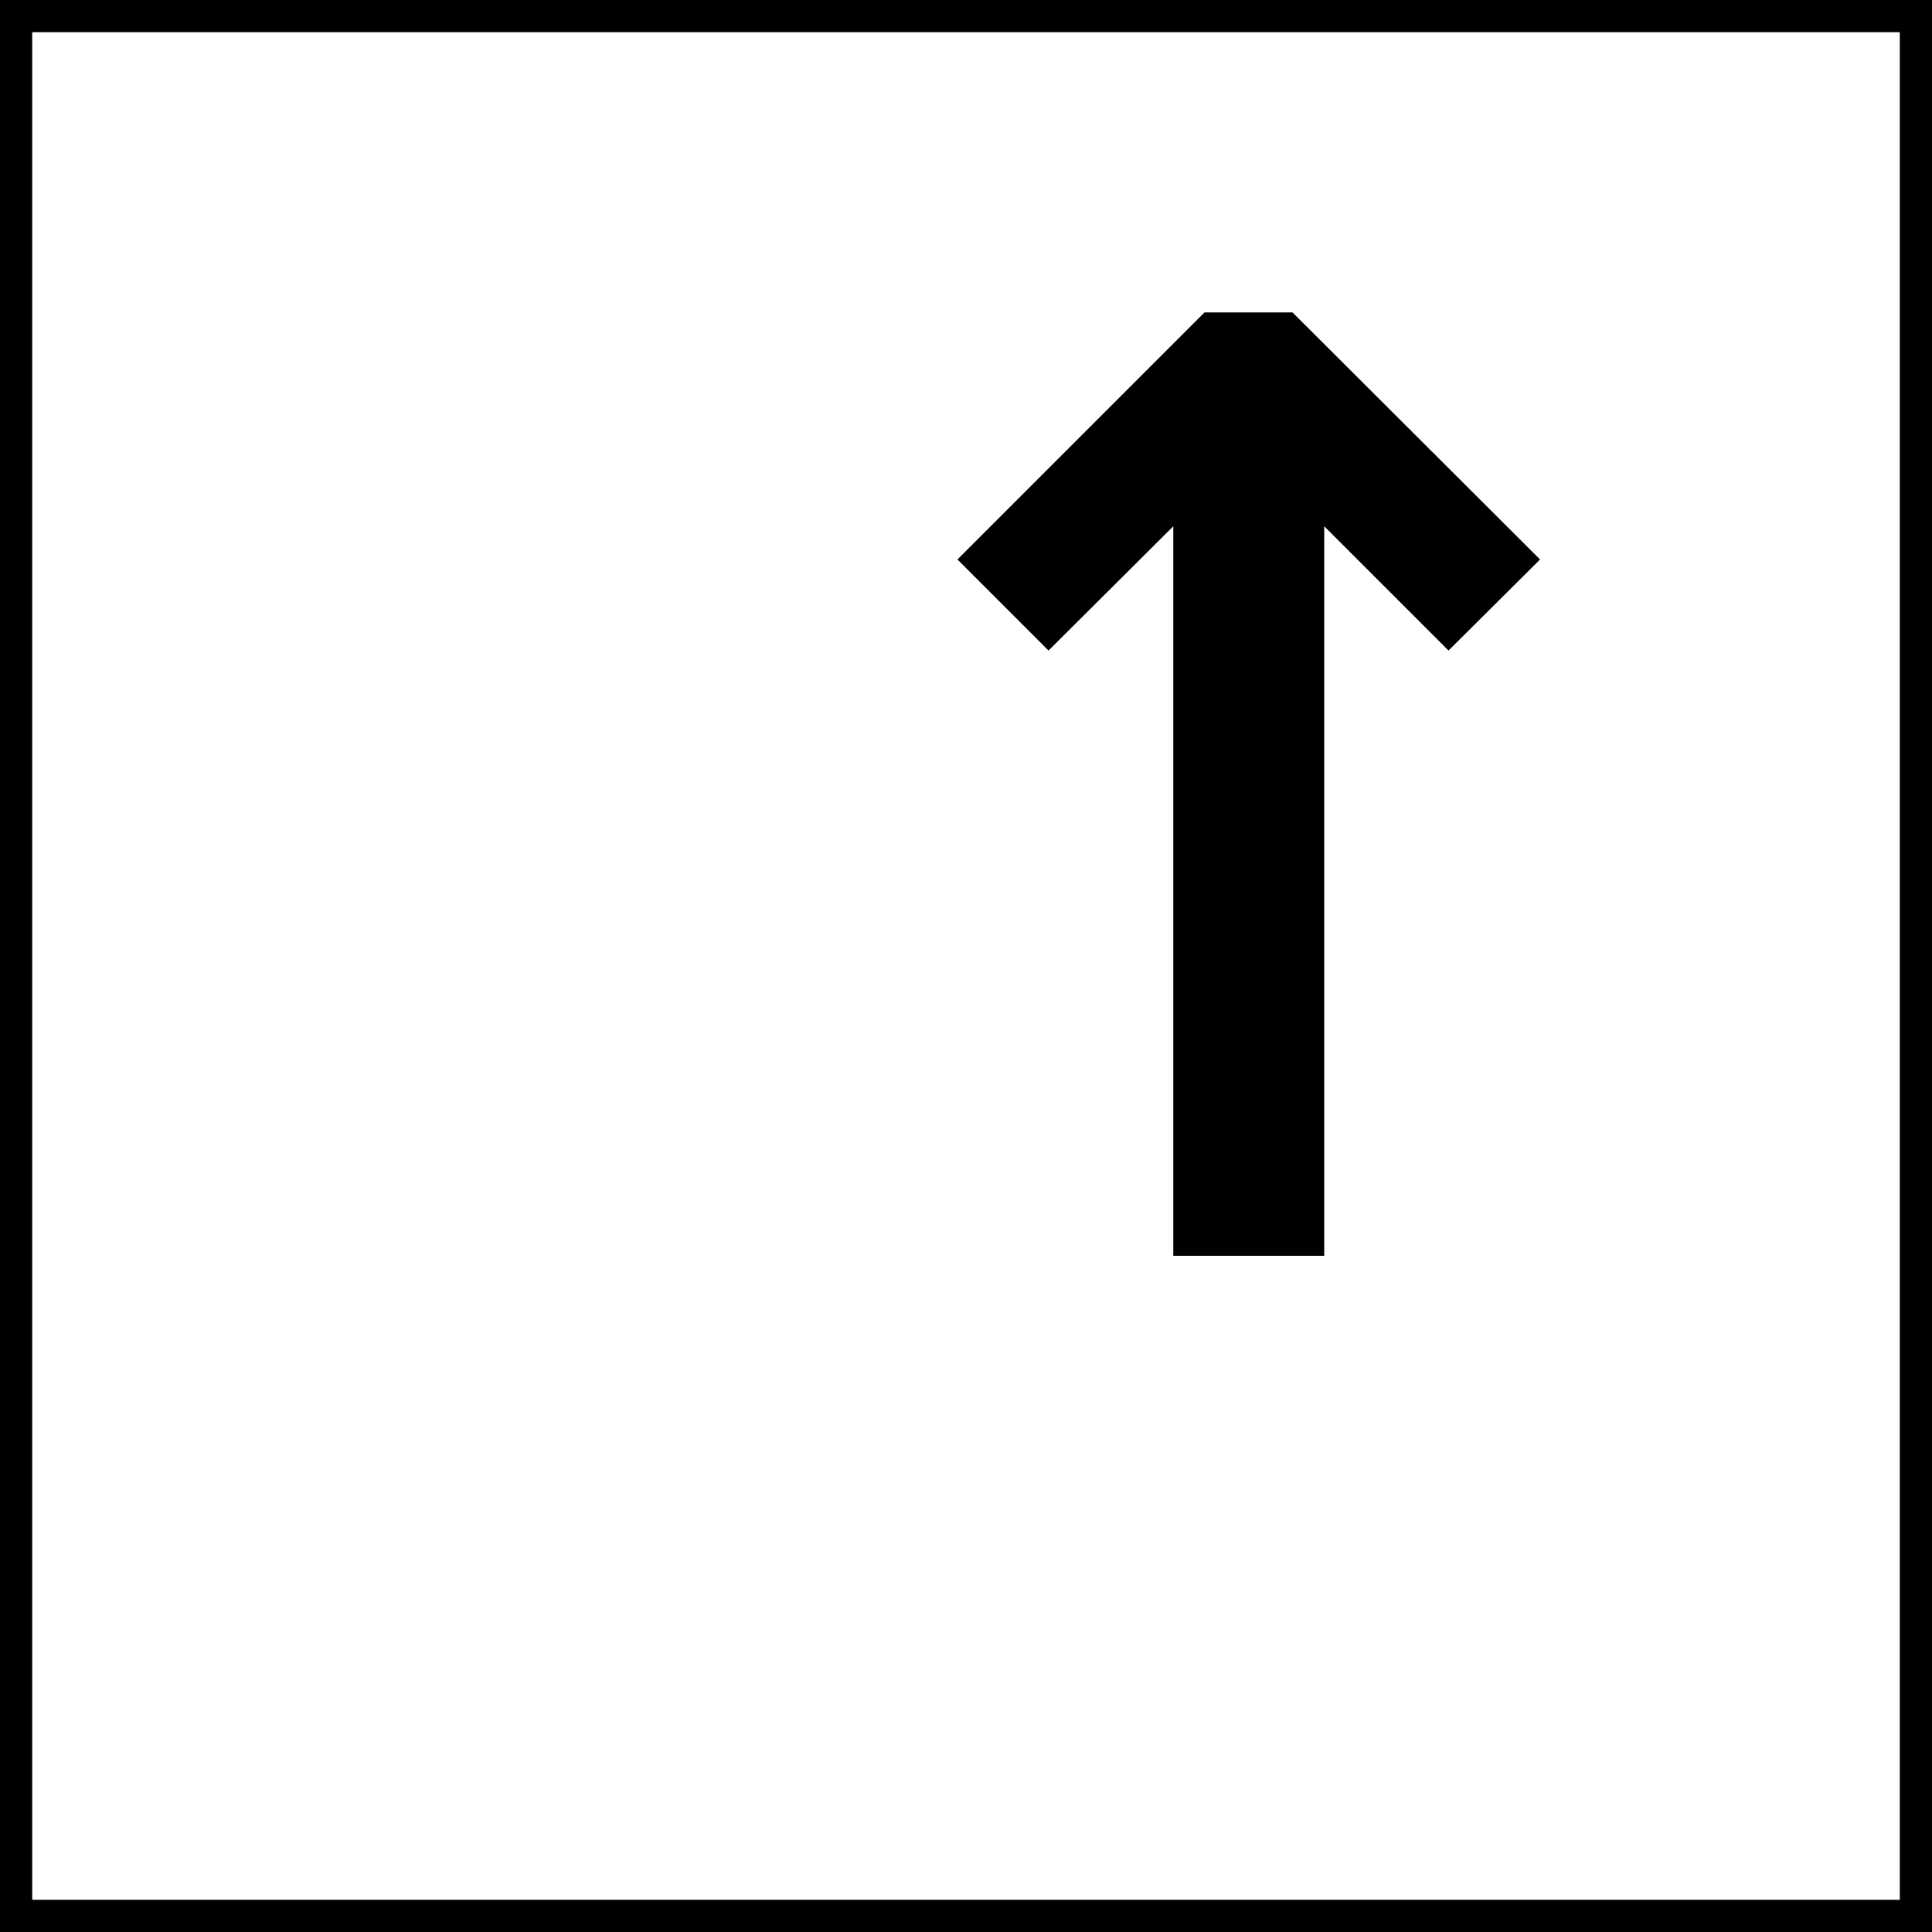
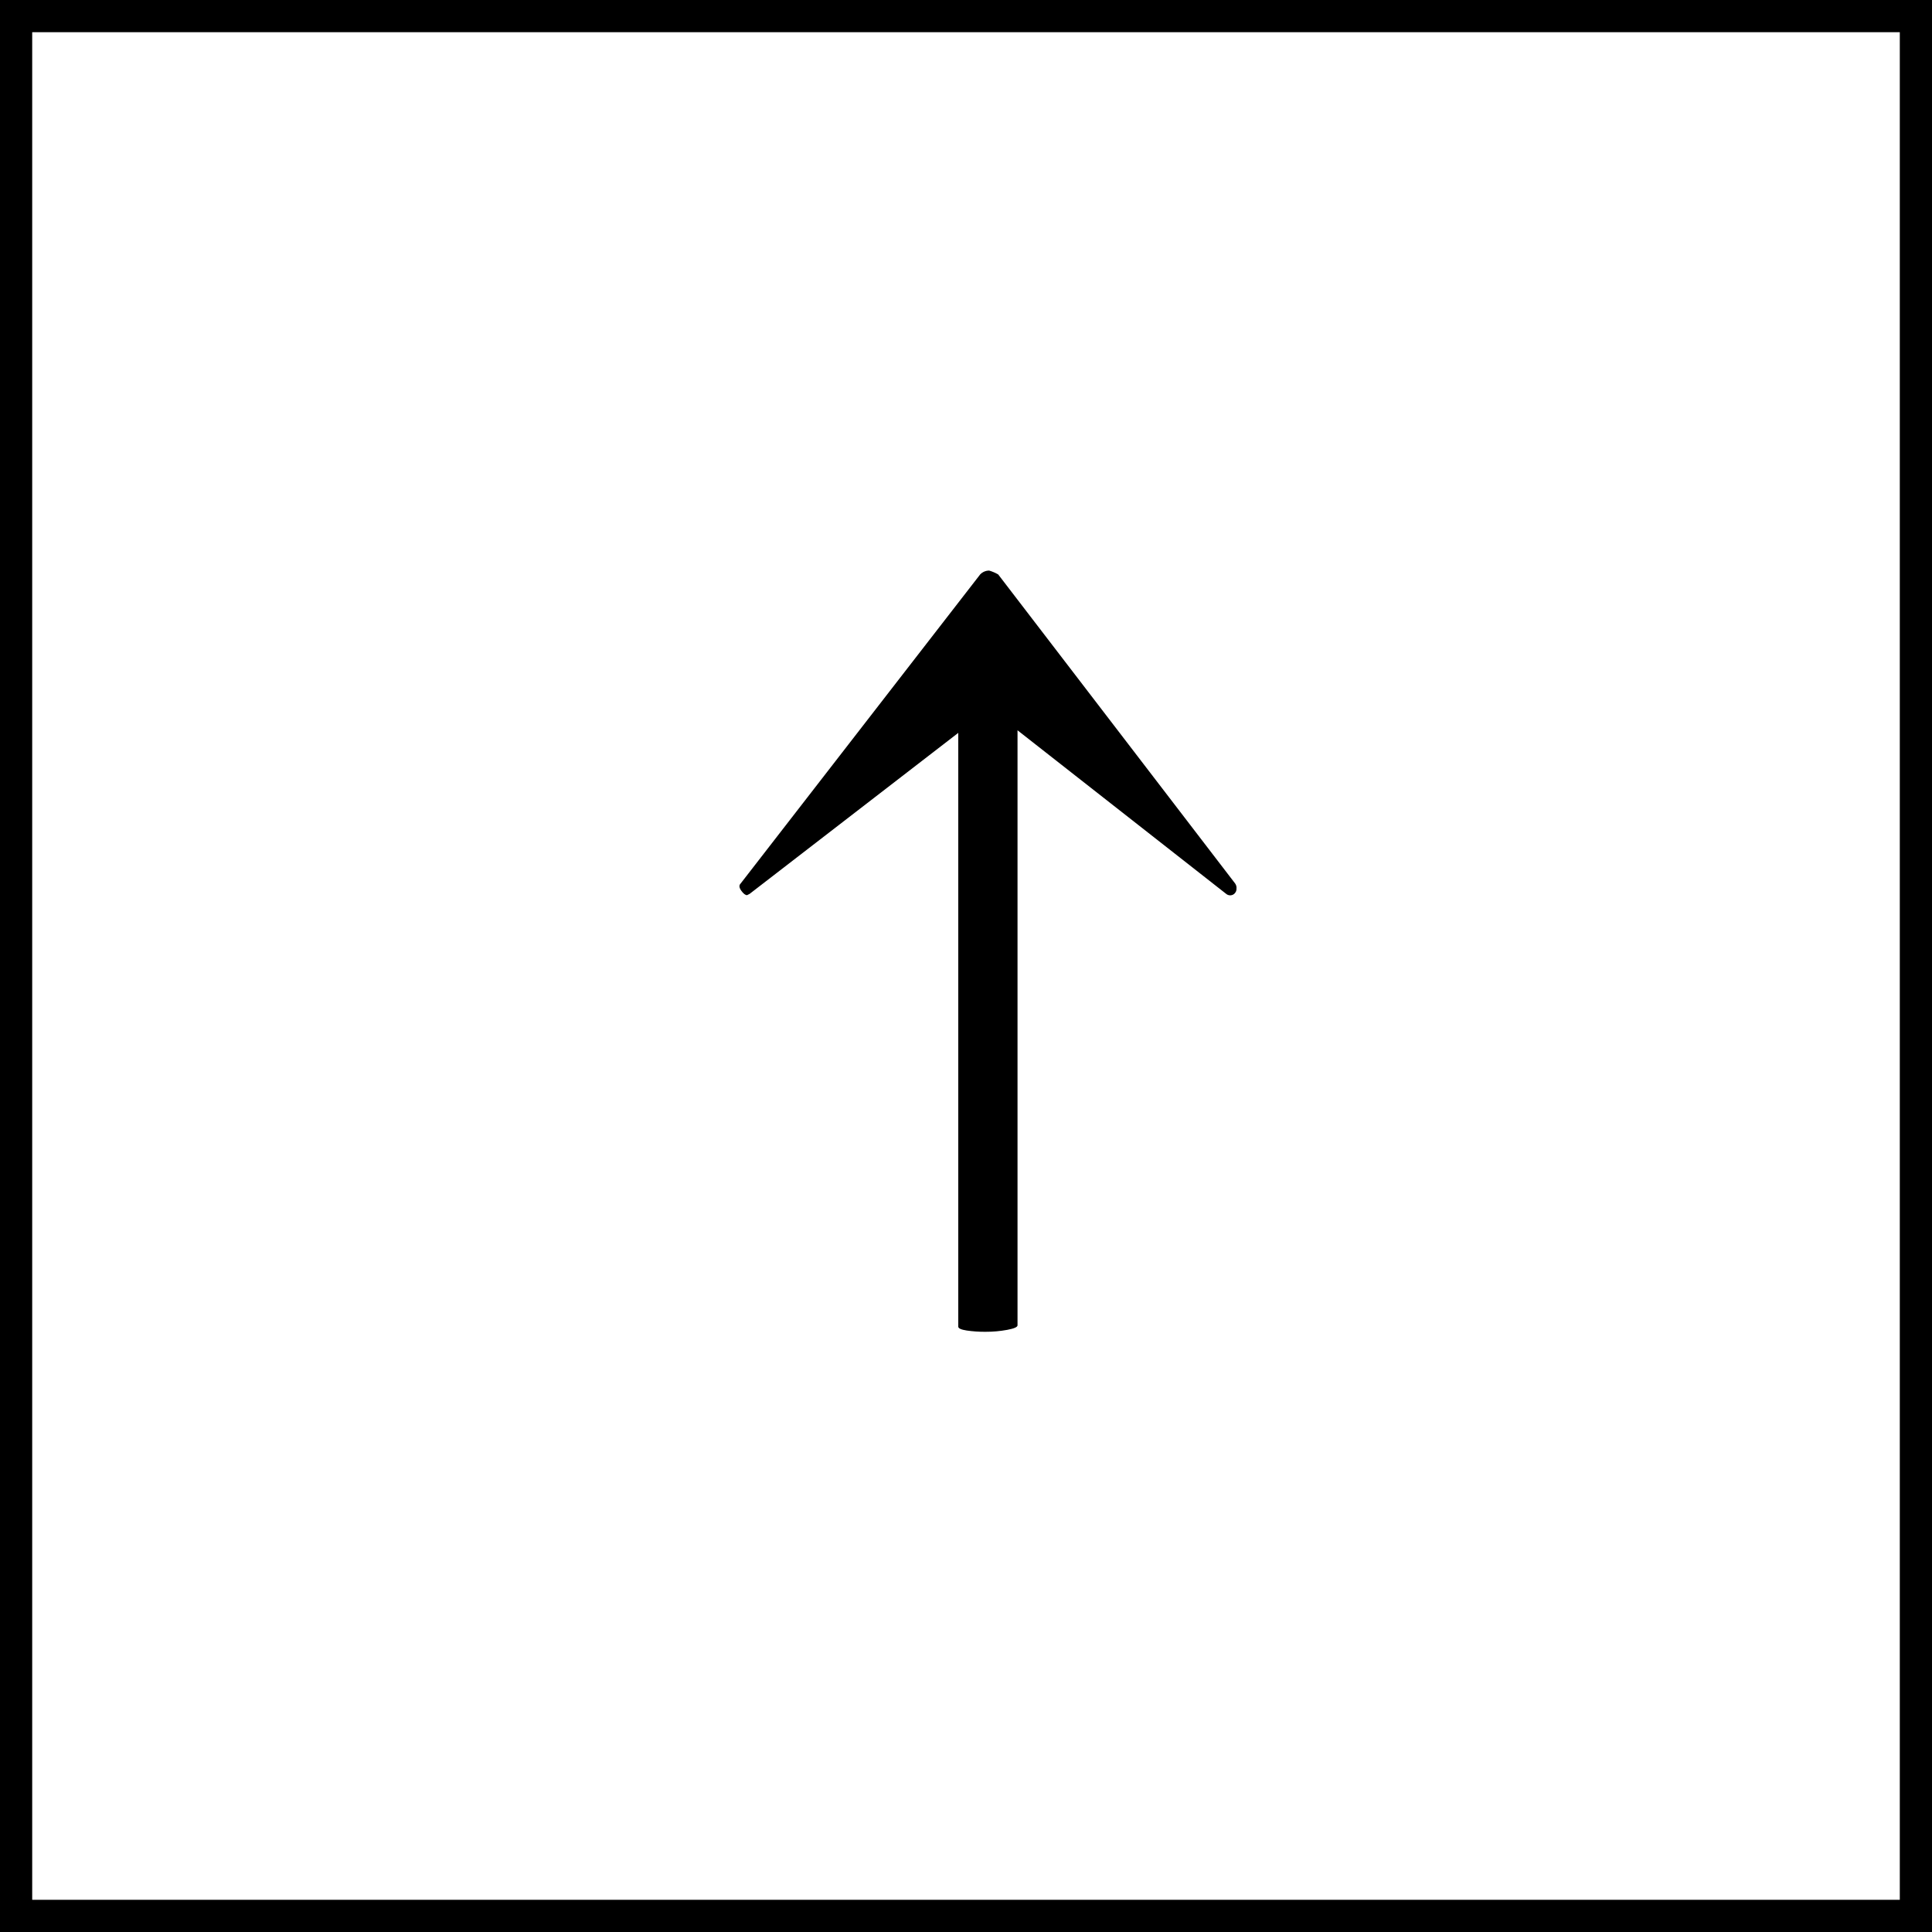
<svg xmlns="http://www.w3.org/2000/svg" width="60" height="60" viewBox="0 0 60 60">
  <g transform="translate(-1180 -699)">
    <g transform="translate(1180 699)" fill="#fff" stroke="#000" stroke-width="1">
      <rect width="60" height="60" stroke="none" />
      <rect x="0.5" y="0.5" width="59" height="59" fill="none" />
    </g>
-     <text transform="translate(1202 738)" font-size="40" font-family="Cormorant-Bold, Cormorant" font-weight="700">
-       <tspan x="0" y="0">↑</tspan>
-     </text>
+     <path d="M16.36-11.56a.232.232,0,0,1,.04.16.2.2,0,0,1-.1.18.194.194,0,0,1-.22-.02L9.6-16.32V2.16q0,.08-.32.14a3.687,3.687,0,0,1-.68.06,3.834,3.834,0,0,1-.58-.04q-.26-.04-.26-.12V-16.24l-6.48,5-.08.04q-.08,0-.18-.14T1-11.56l7.44-9.6a.384.384,0,0,1,.28-.12,1.266,1.266,0,0,1,.28.12Z" transform="translate(1202 738)" />
  </g>
</svg>
